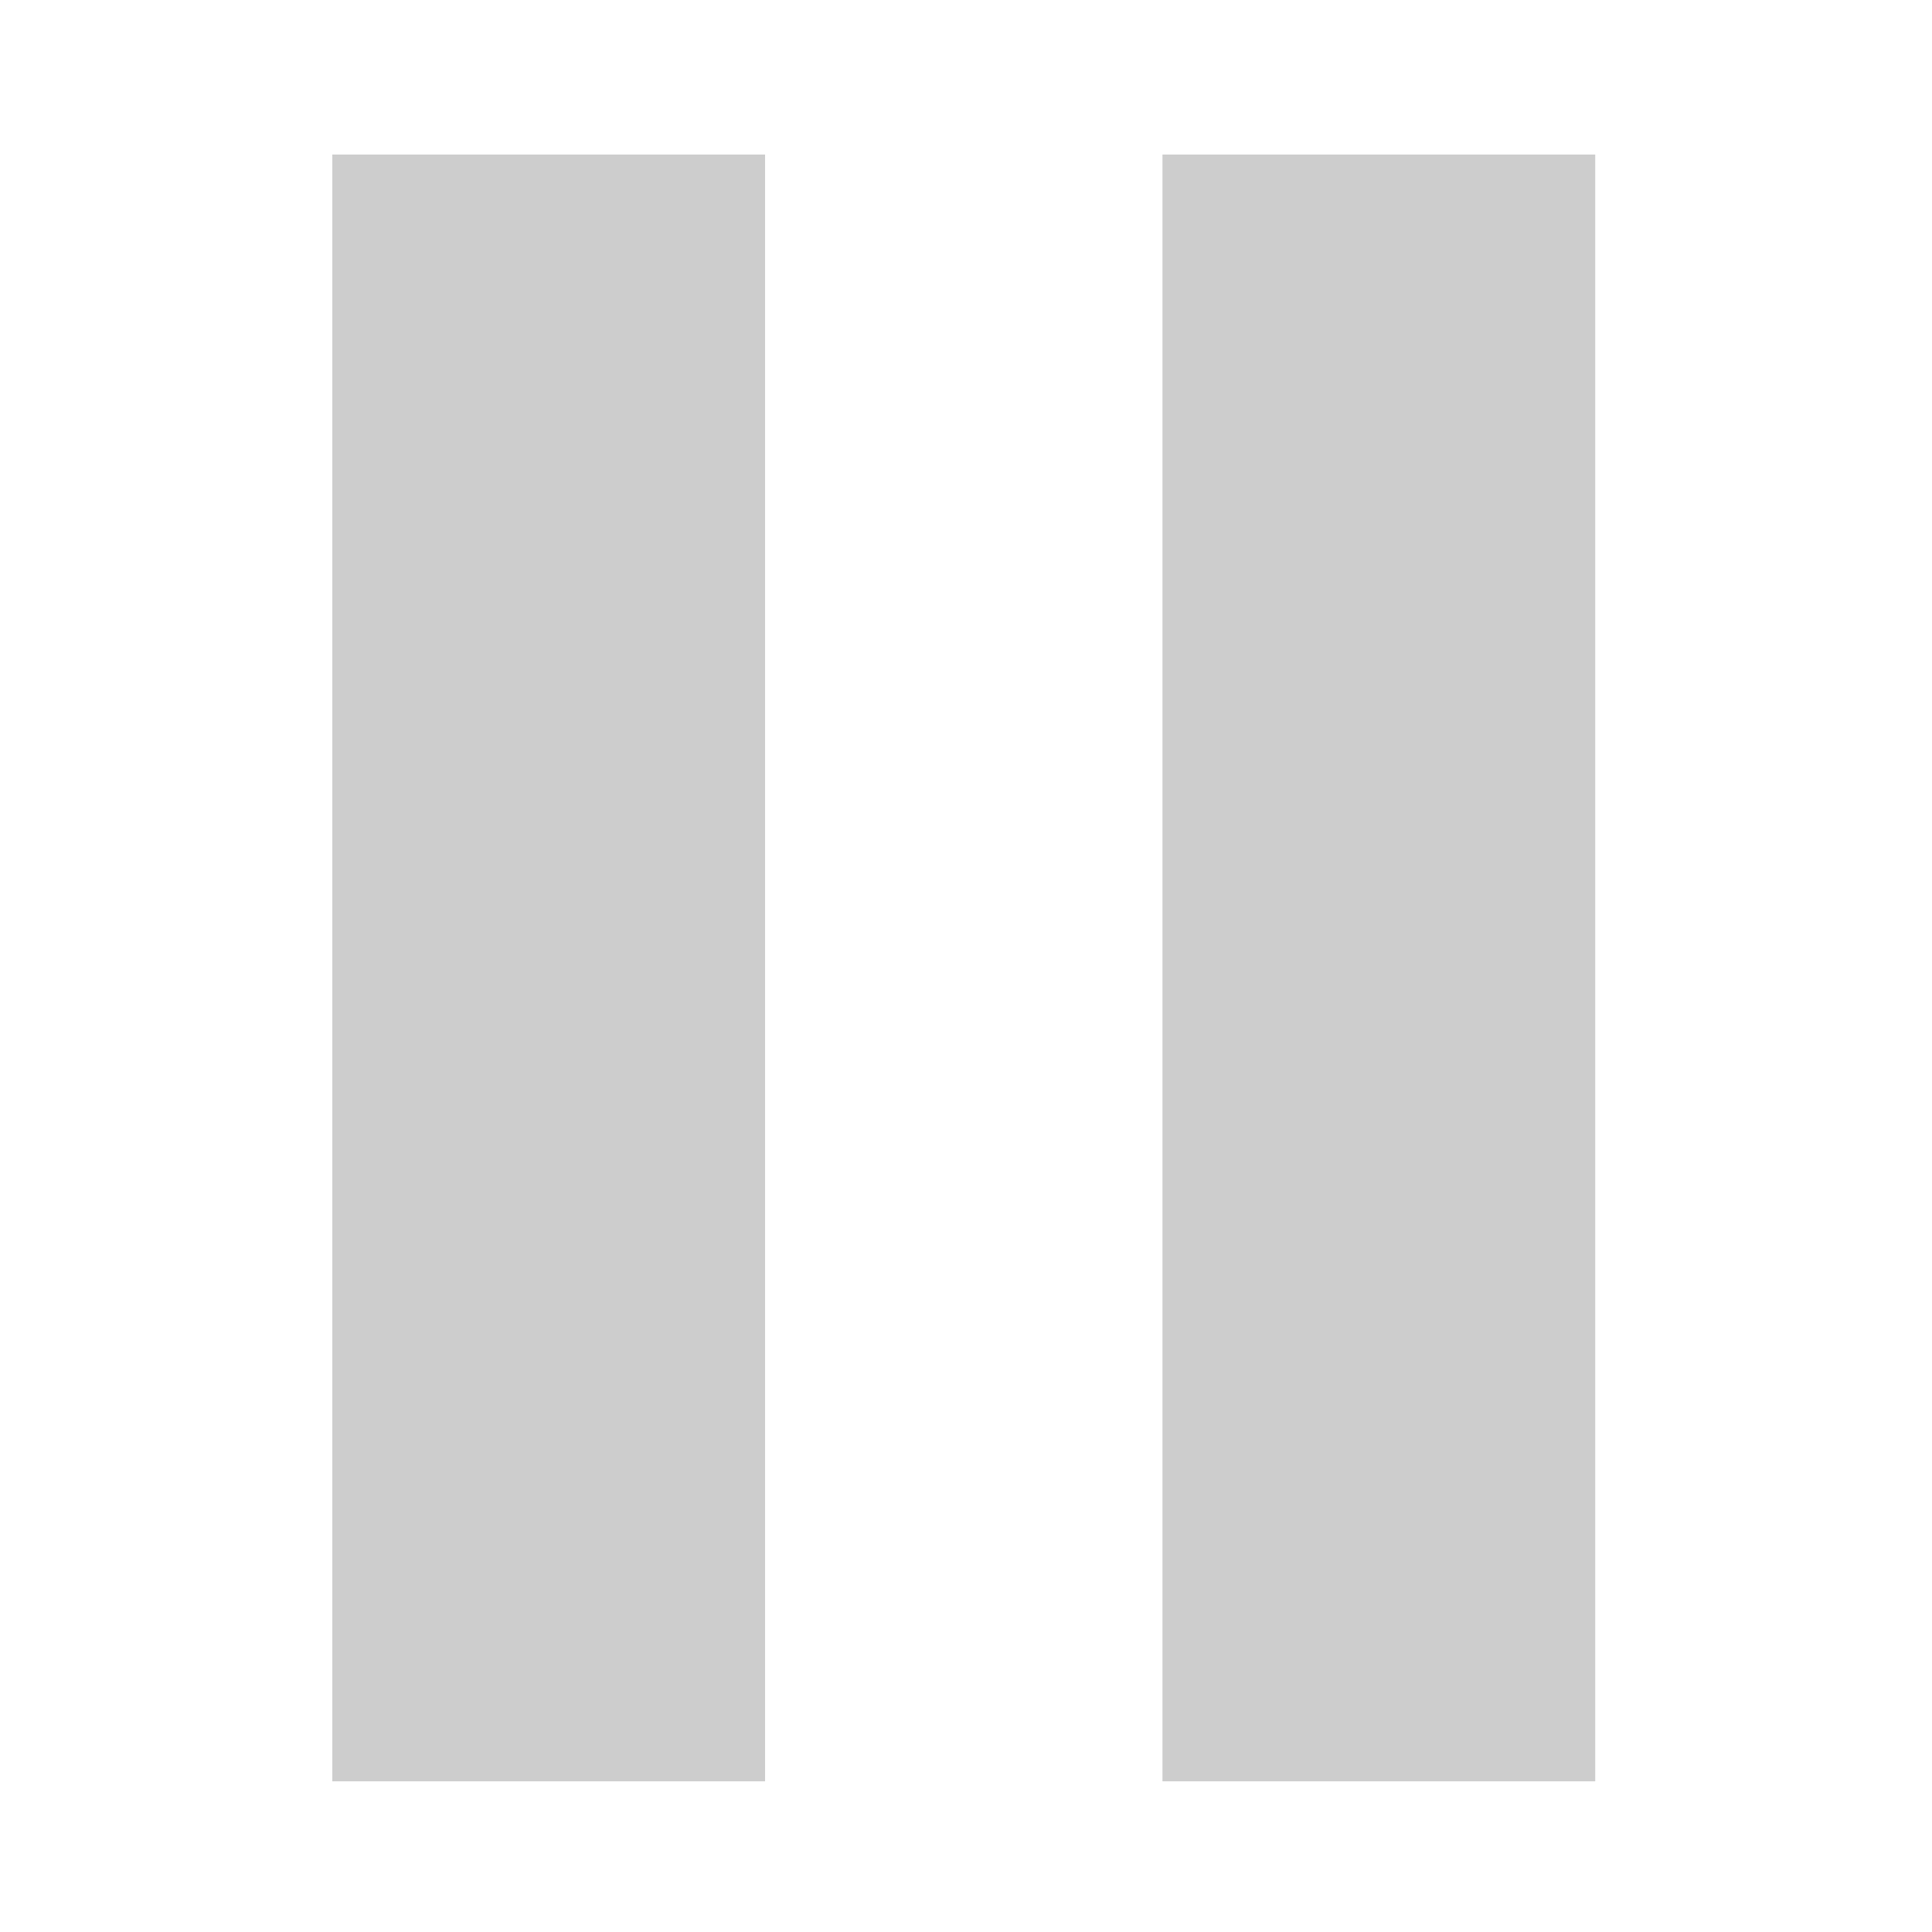
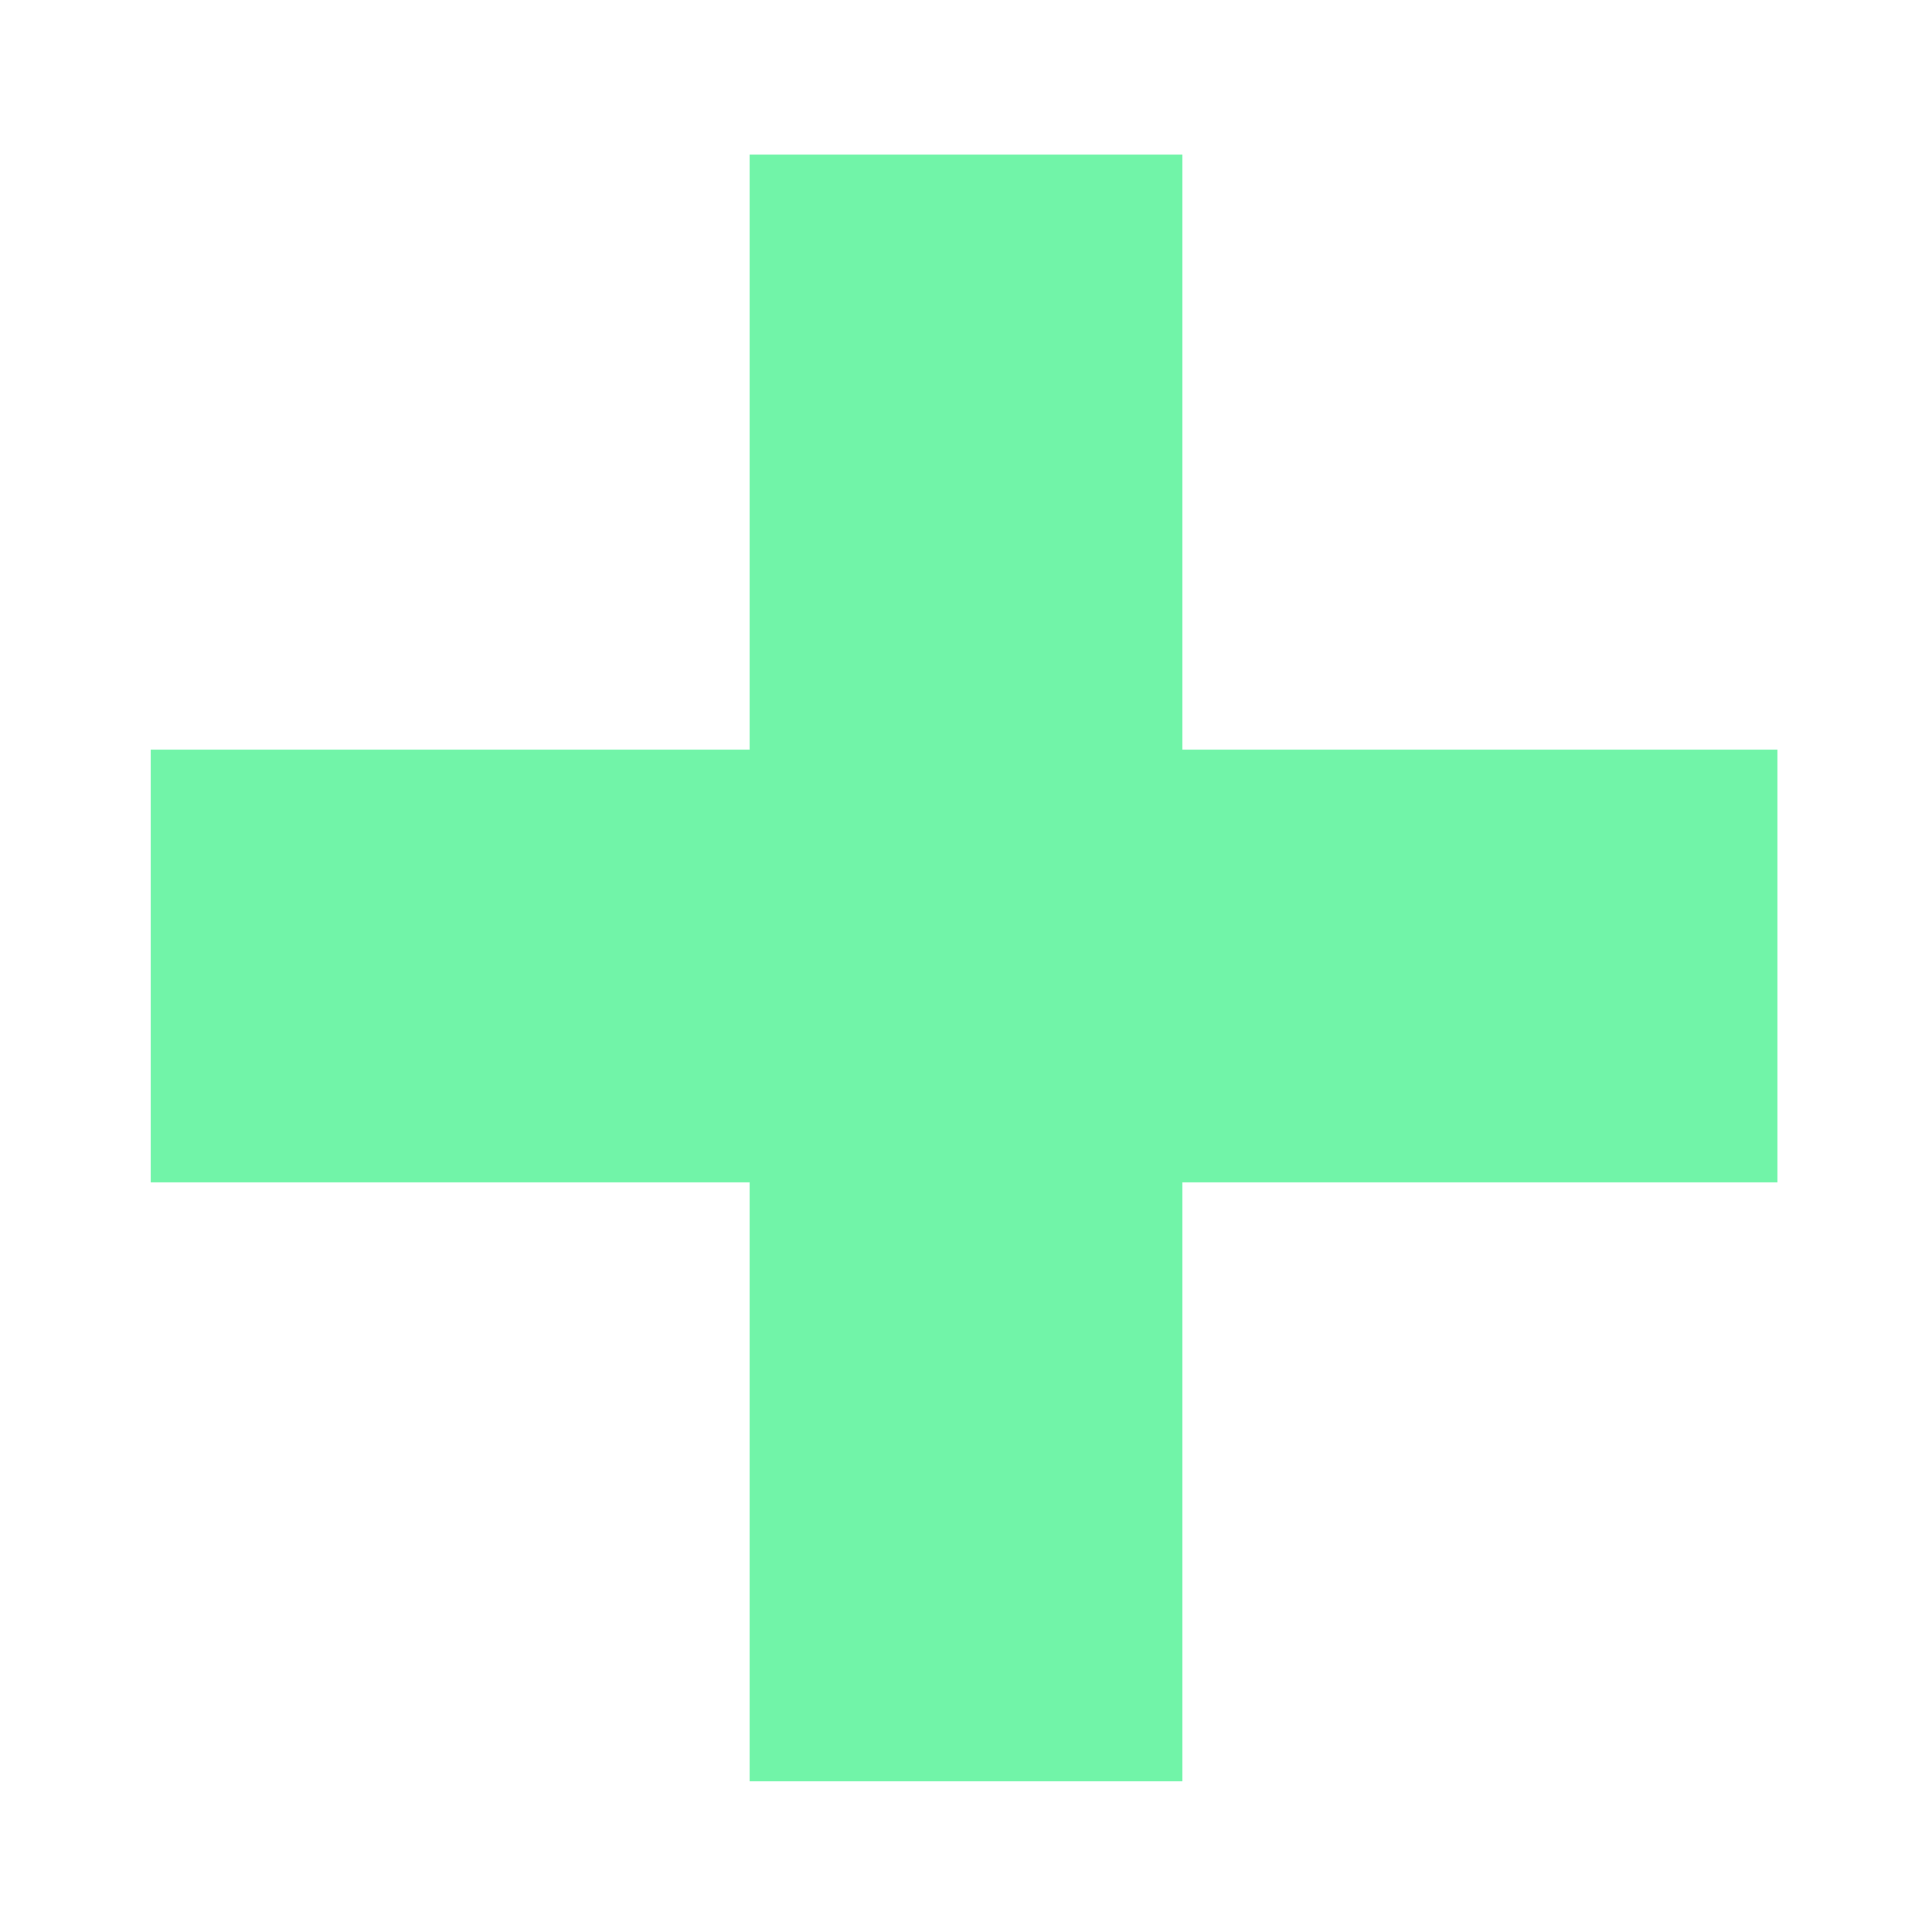
<svg xmlns="http://www.w3.org/2000/svg" xmlns:xlink="http://www.w3.org/1999/xlink" width="64" height="64" viewBox="0 0 0.5 0.5" version="1.1" id="svg8">
  <defs id="defs2" />
  <g id="layer2" style="display:none">
    <rect style="opacity:1;fill:#4d4d4d;fill-opacity:1;stroke:none;stroke-width:0.031;stroke-linecap:butt;stroke-linejoin:miter;stroke-miterlimit:4;stroke-dasharray:none;stroke-dashoffset:0;stroke-opacity:1;paint-order:normal" id="rect818" width="0.5" height="0.5" x="0" y="0" ry="0" />
  </g>
  <g id="layer4" style="display:none">
    <rect style="opacity:1;fill:#f1f1f1;fill-opacity:1;stroke:none;stroke-width:0.031;stroke-linecap:butt;stroke-linejoin:miter;stroke-miterlimit:4;stroke-dasharray:none;stroke-dashoffset:0;stroke-opacity:1;paint-order:normal" id="rect893" width="0.493" height="0.493" x="0.004" y="0.004" ry="0.041" />
  </g>
  <g id="layer1" transform="translate(0,-3.5)" style="display:none">
    <circle style="opacity:1;fill:none;fill-opacity:1;stroke:#cdcdcd;stroke-width:0.031;stroke-linecap:butt;stroke-linejoin:miter;stroke-miterlimit:4;stroke-dasharray:none;stroke-dashoffset:0;stroke-opacity:1;paint-order:normal" id="path815" cx="0.25" cy="3.75" r="0.191" />
    <rect style="opacity:1;fill:#cdcdcd;fill-opacity:1;stroke:none;stroke-width:0.023;stroke-linecap:butt;stroke-linejoin:miter;stroke-miterlimit:4;stroke-dasharray:none;stroke-dashoffset:0;stroke-opacity:1;paint-order:normal" id="rect820" width="0.035" height="0.15" x="0.232" y="3.615" ry="0.018" />
    <rect style="opacity:1;fill:#cdcdcd;fill-opacity:1;stroke:none;stroke-width:0.023;stroke-linecap:butt;stroke-linejoin:miter;stroke-miterlimit:4;stroke-dasharray:none;stroke-dashoffset:0;stroke-opacity:1;paint-order:normal" id="rect820-5" width="0.035" height="0.15" x="2.456" y="-2.959" ry="0.018" transform="rotate(135)" />
  </g>
  <g id="layer5" style="display:none">
    <circle style="display:inline;opacity:1;fill:none;fill-opacity:1;stroke:#cdcdcd;stroke-width:0.031;stroke-linecap:butt;stroke-linejoin:miter;stroke-miterlimit:4;stroke-dasharray:none;stroke-dashoffset:0;stroke-opacity:1;paint-order:normal" id="path815-3" cx="0.25" cy="0.25" r="0.191" />
    <path style="fill:#cdcdcd;fill-opacity:1;stroke:#cdcdcd;stroke-width:0.023;stroke-linecap:butt;stroke-linejoin:miter;stroke-miterlimit:4;stroke-dasharray:none;stroke-opacity:1" d="M 0.249,0.149 0.151,0.275 0.255,0.272 0.257,0.349 0.35,0.23 l -0.097,0.004 z" id="path848" />
  </g>
  <g id="layer6" style="display:none">
    <path style="opacity:1;fill:#cdcdcd;fill-opacity:1;stroke:none;stroke-width:0.021;stroke-linecap:butt;stroke-linejoin:miter;stroke-miterlimit:4;stroke-dasharray:none;stroke-dashoffset:0;stroke-opacity:1;paint-order:normal" id="path836" d="M 0.433,0.265 0.097,0.435 0.118,0.059 Z" transform="matrix(1.114803,-0.06625765,0.06625765,1.114803,-0.0674081,-0.01831716)" />
  </g>
-   <g id="layer8">
+   <g id="layer8" style="display:none">
    <rect style="opacity:1;fill:#cdcdcd;fill-opacity:1;stroke:none;stroke-width:0.023;stroke-linecap:butt;stroke-linejoin:miter;stroke-miterlimit:4;stroke-dasharray:none;stroke-dashoffset:0;stroke-opacity:1;paint-order:normal" id="rect842" width="0.112" height="0.421" x="0.086" y="0.04" />
    <use x="0" y="0" xlink:href="#rect842" id="use865" transform="translate(0.2148438)" width="100%" height="100%" />
+   </g>
+   <g id="layer9" style="display:none">
+     <rect style="opacity:1;fill:#f46767;fill-opacity:1;stroke:none;stroke-width:0.023;stroke-linecap:butt;stroke-linejoin:miter;stroke-miterlimit:4;stroke-dasharray:none;stroke-dashoffset:0;stroke-opacity:1;paint-order:normal" id="rect842-5" width="0.112" height="0.421" x="0.297" y="-0.21" transform="rotate(45)" />
+     <use x="0" y="0" xlink:href="#rect842-5" id="use858" transform="rotate(90,0.25,0.25)" width="100%" height="100%" />
+   </g>
+   <g id="layer10" style="display:inline">
+     <rect style="display:inline;opacity:1;fill:#71f4a8;fill-opacity:1;stroke:none;stroke-width:0.023;stroke-linecap:butt;stroke-linejoin:miter;stroke-miterlimit:4;stroke-dasharray:none;stroke-dashoffset:0;stroke-opacity:1;paint-order:normal" id="rect842-0" width="0.112" height="0.421" x="0.194" y="0.04" />
+     <use x="0" y="0" xlink:href="#rect842-0" id="use876" transform="rotate(90,0.25,0.25)" width="100%" height="100%" />
  </g>
  <g id="layer7" style="display:none">
    <rect style="opacity:1;fill:#cdcdcd;fill-opacity:1;stroke:none;stroke-width:0.023;stroke-linecap:butt;stroke-linejoin:miter;stroke-miterlimit:4;stroke-dasharray:none;stroke-dashoffset:0;stroke-opacity:1;paint-order:normal" id="rect839" width="0.397" height="0.419" x="0.051" y="0.041" ry="0" />
  </g>
  <g id="layer3" style="display:none">
    <path style="opacity:1;fill:none;fill-opacity:1;stroke:#848484;stroke-width:0.063;stroke-linecap:butt;stroke-linejoin:miter;stroke-miterlimit:4;stroke-dasharray:none;stroke-dashoffset:0;stroke-opacity:1;paint-order:normal" id="path815-1" d="m 0.405,0.269 a 0.159,0.159 0 0 1 -0.098,0.147 0.159,0.159 0 0 1 -0.173,-0.034 0.159,0.159 0 0 1 -0.034,-0.173 0.159,0.159 0 0 1 0.147,-0.098 l 0,0.159 z" />
    <rect style="opacity:1;fill:#f1f1f1;fill-opacity:1;stroke:none;stroke-width:0.031;stroke-linecap:butt;stroke-linejoin:miter;stroke-miterlimit:4;stroke-dasharray:none;stroke-dashoffset:0;stroke-opacity:1;paint-order:normal" id="rect903" width="0.267" height="0.249" x="0.205" y="0.059" ry="0" />
    <rect style="opacity:1;fill:#f1a1ee;fill-opacity:1;stroke:none;stroke-width:0.023;stroke-linecap:butt;stroke-linejoin:miter;stroke-miterlimit:4;stroke-dasharray:none;stroke-dashoffset:0;stroke-opacity:1;paint-order:normal" id="rect820-4" width="0.063" height="0.255" x="0.236" y="0.025" ry="0.03" />
    <rect style="display:inline;opacity:1;fill:#f1a1ee;fill-opacity:1;stroke:none;stroke-width:0.023;stroke-linecap:butt;stroke-linejoin:miter;stroke-miterlimit:4;stroke-dasharray:none;stroke-dashoffset:0;stroke-opacity:1;paint-order:normal" id="rect820-4-0" width="0.063" height="0.207" x="0.217" y="-0.442" ry="0.025" transform="rotate(90)" />
  </g>
</svg>
